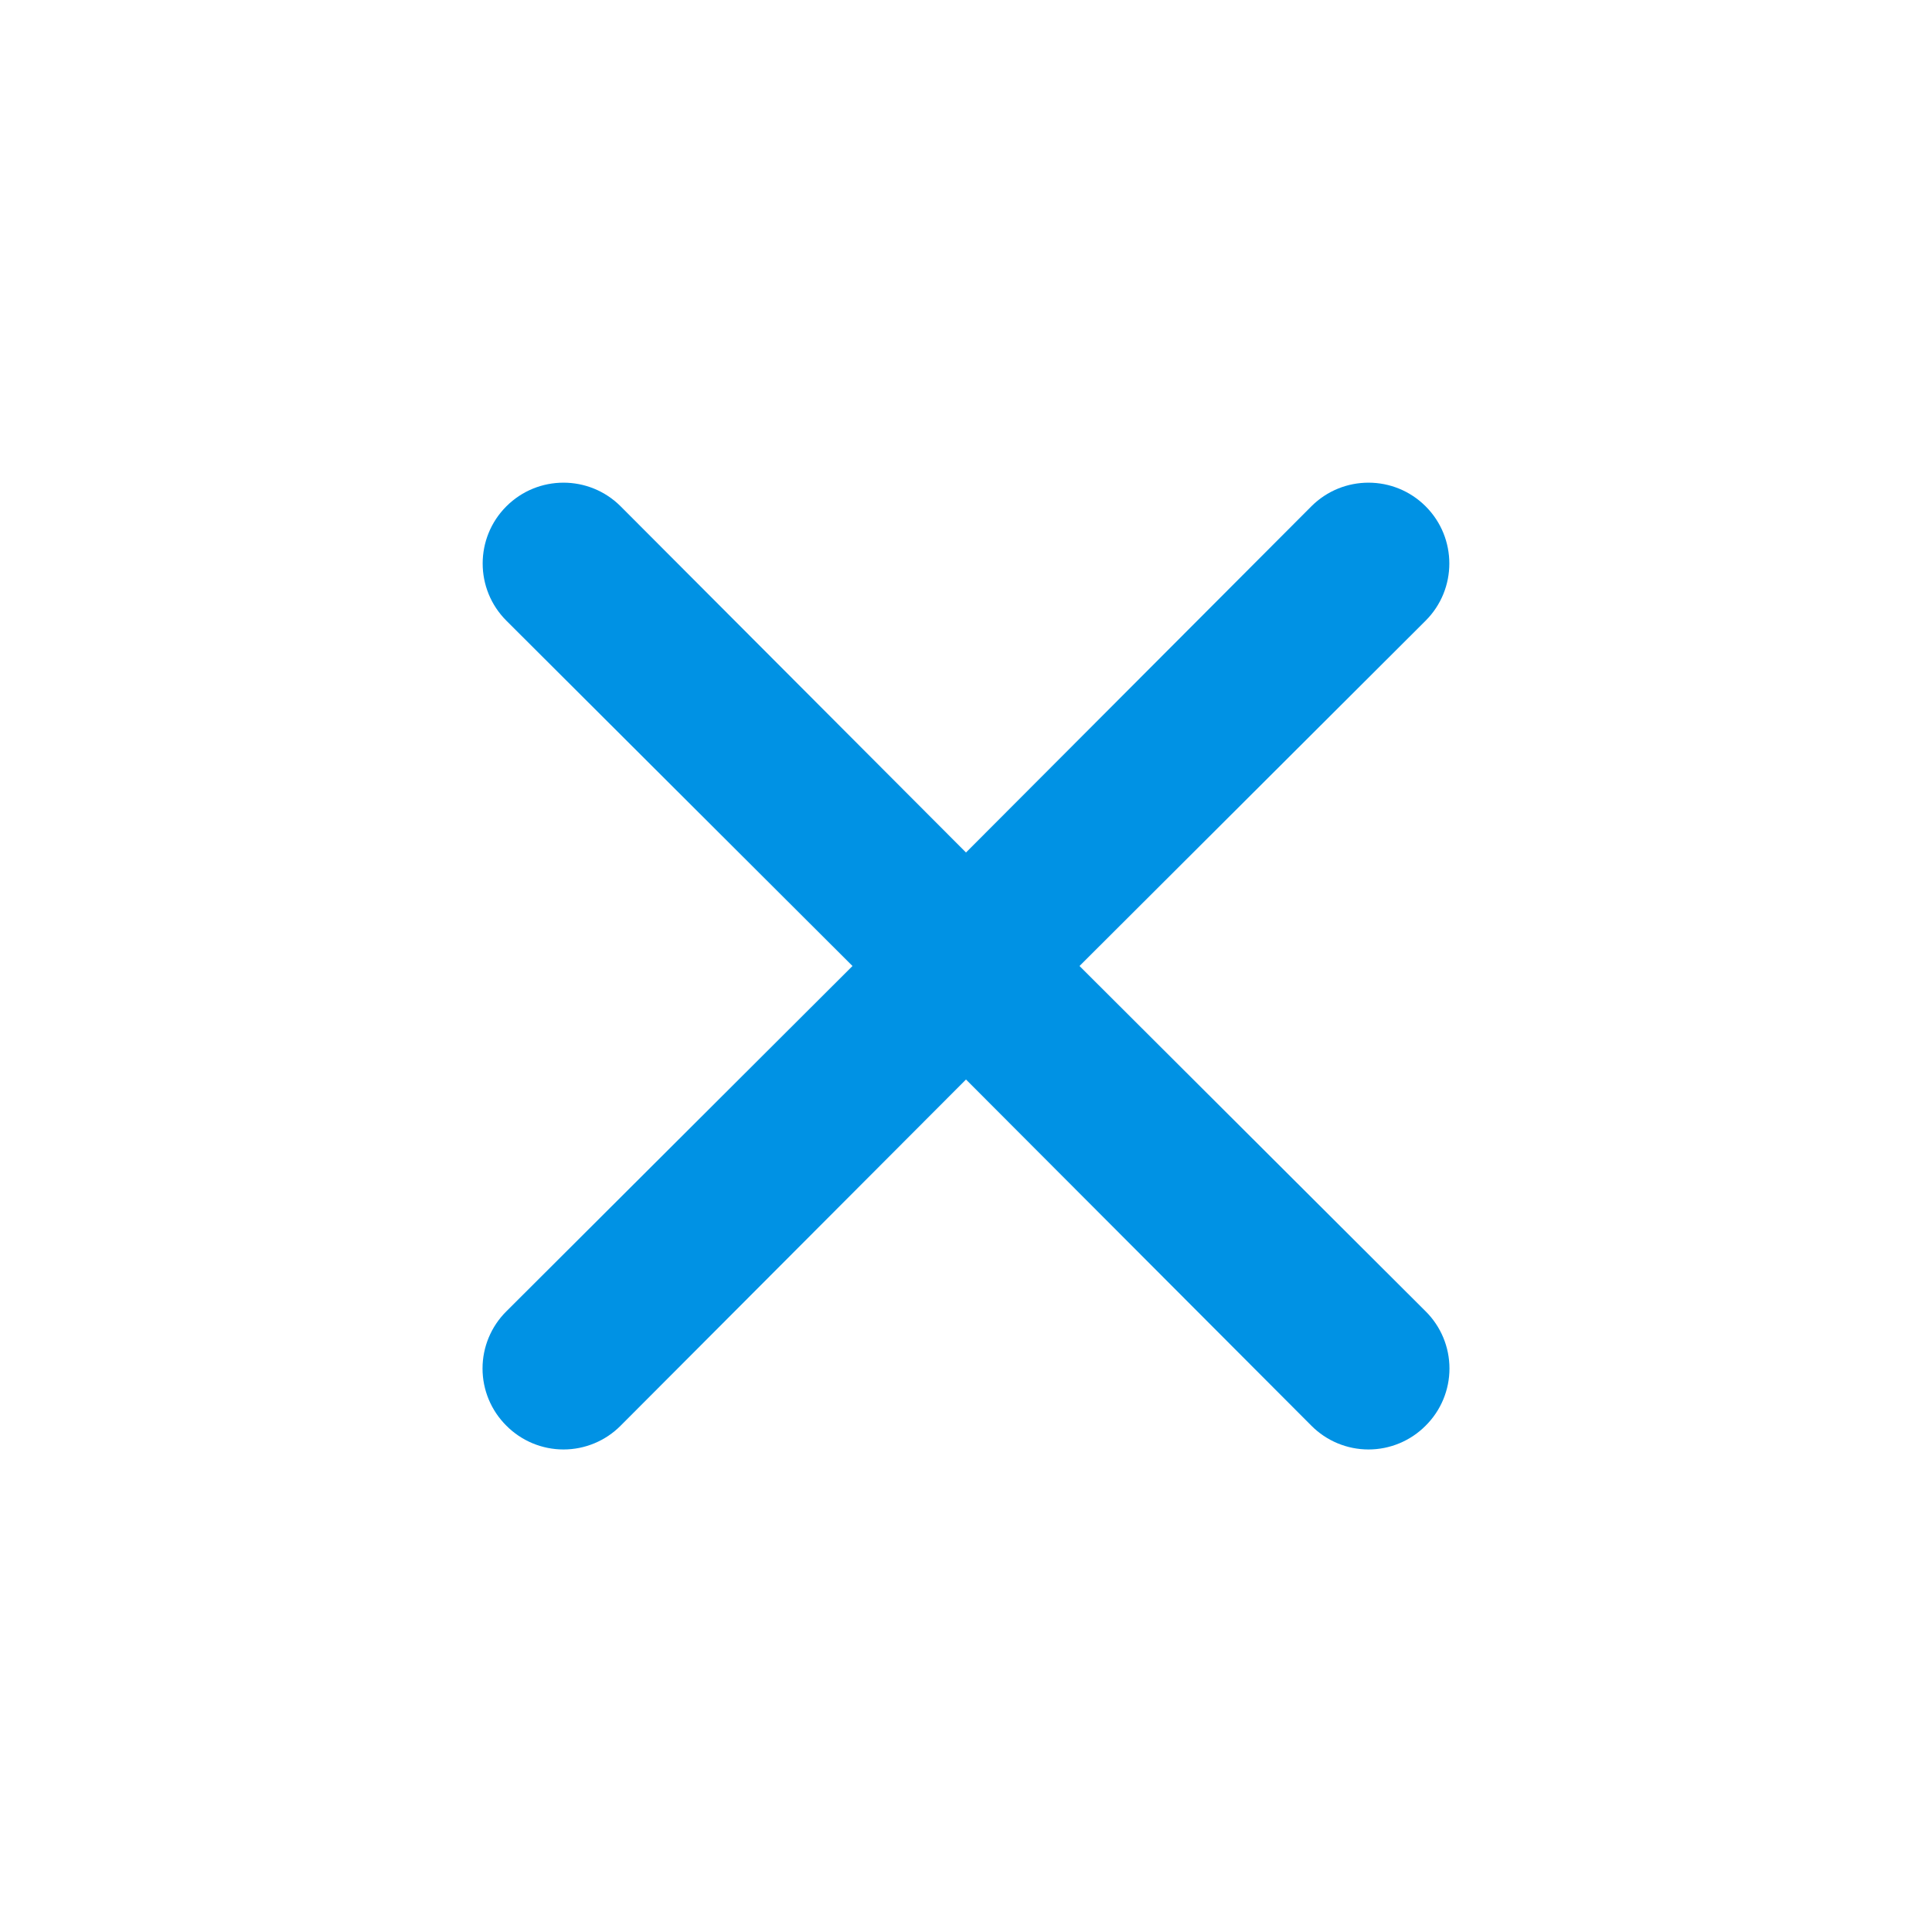
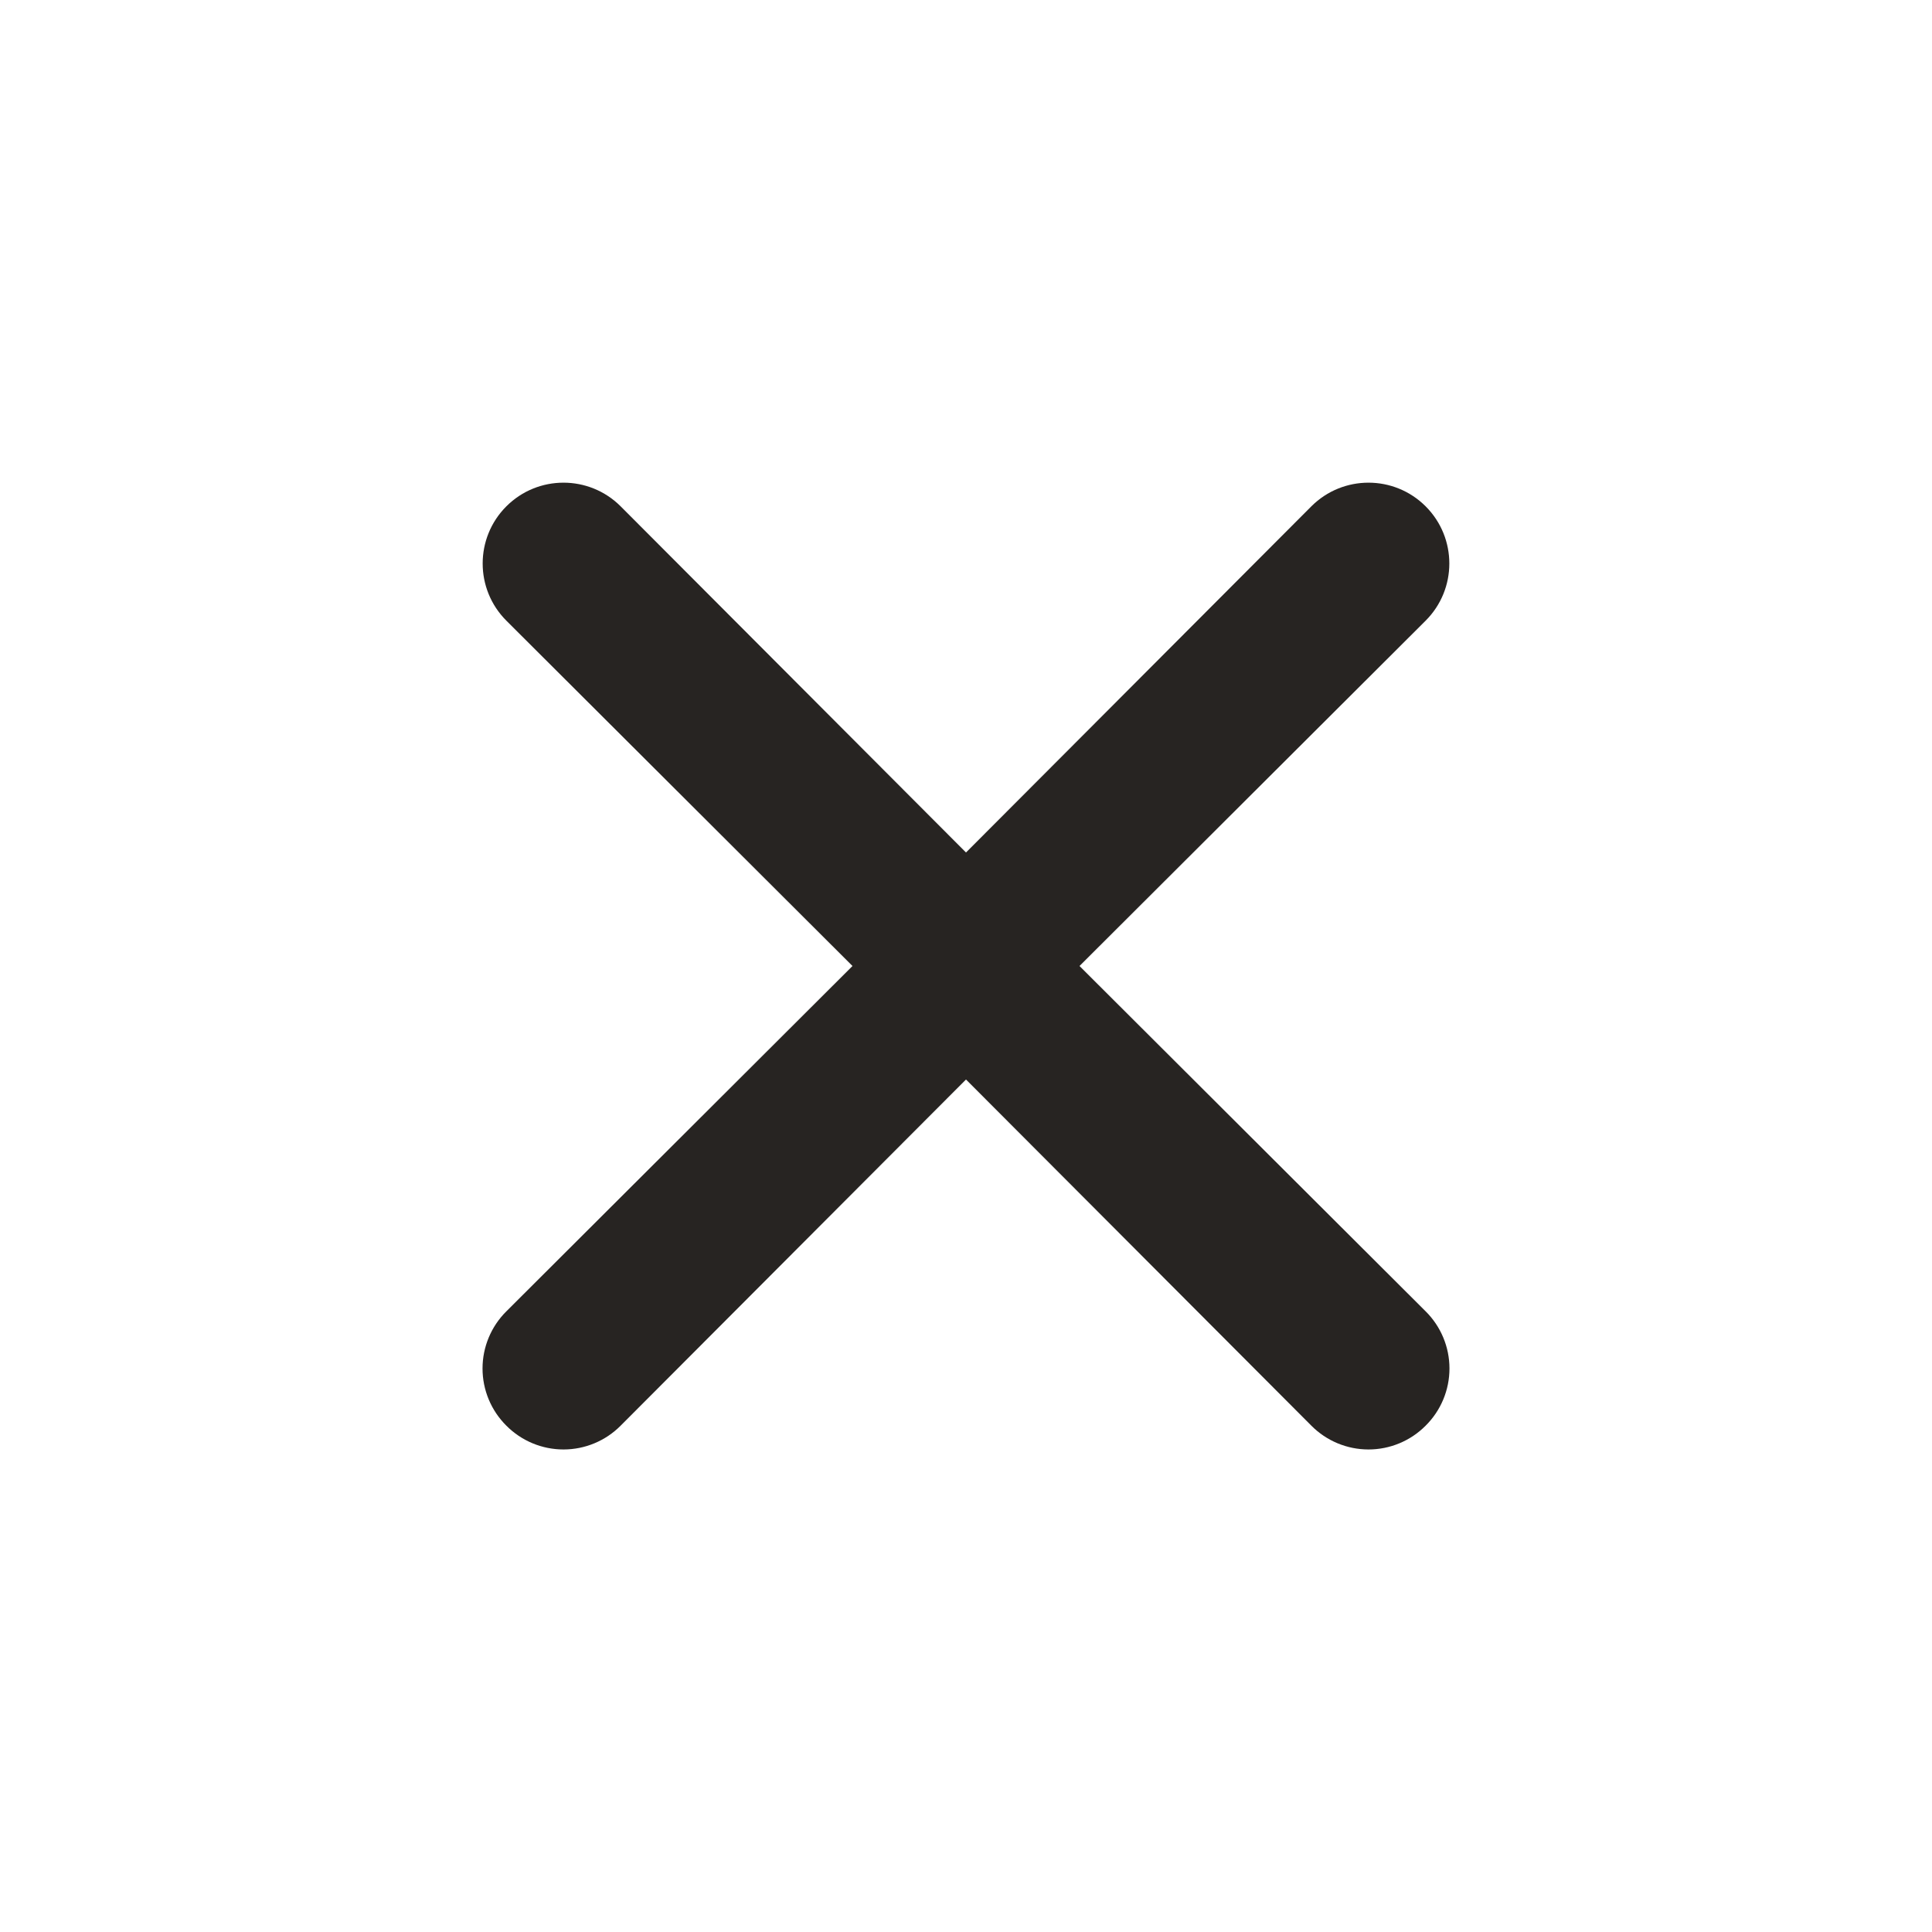
<svg xmlns="http://www.w3.org/2000/svg" viewBox="0 0 24 24">
-   <path fill="#0092E4" d="M13.41,12l4.3-4.29a1,1,0,1,0-1.42-1.42L12,10.59,7.71,6.29A1,1,0,0,0,6.29,7.71L10.59,12l-4.3,4.29a1,1,0,0,0,0,1.42,1,1,0,0,0,1.42,0L12,13.41l4.29,4.3a1,1,0,0,0,1.42,0,1,1,0,0,0,0-1.42Z" />
+   <path fill="#272422" d="M13.41,12l4.3-4.29a1,1,0,1,0-1.42-1.42L12,10.59,7.71,6.29A1,1,0,0,0,6.29,7.71L10.59,12l-4.3,4.29a1,1,0,0,0,0,1.42,1,1,0,0,0,1.42,0L12,13.41l4.29,4.3a1,1,0,0,0,1.42,0,1,1,0,0,0,0-1.42Z" />
</svg>
